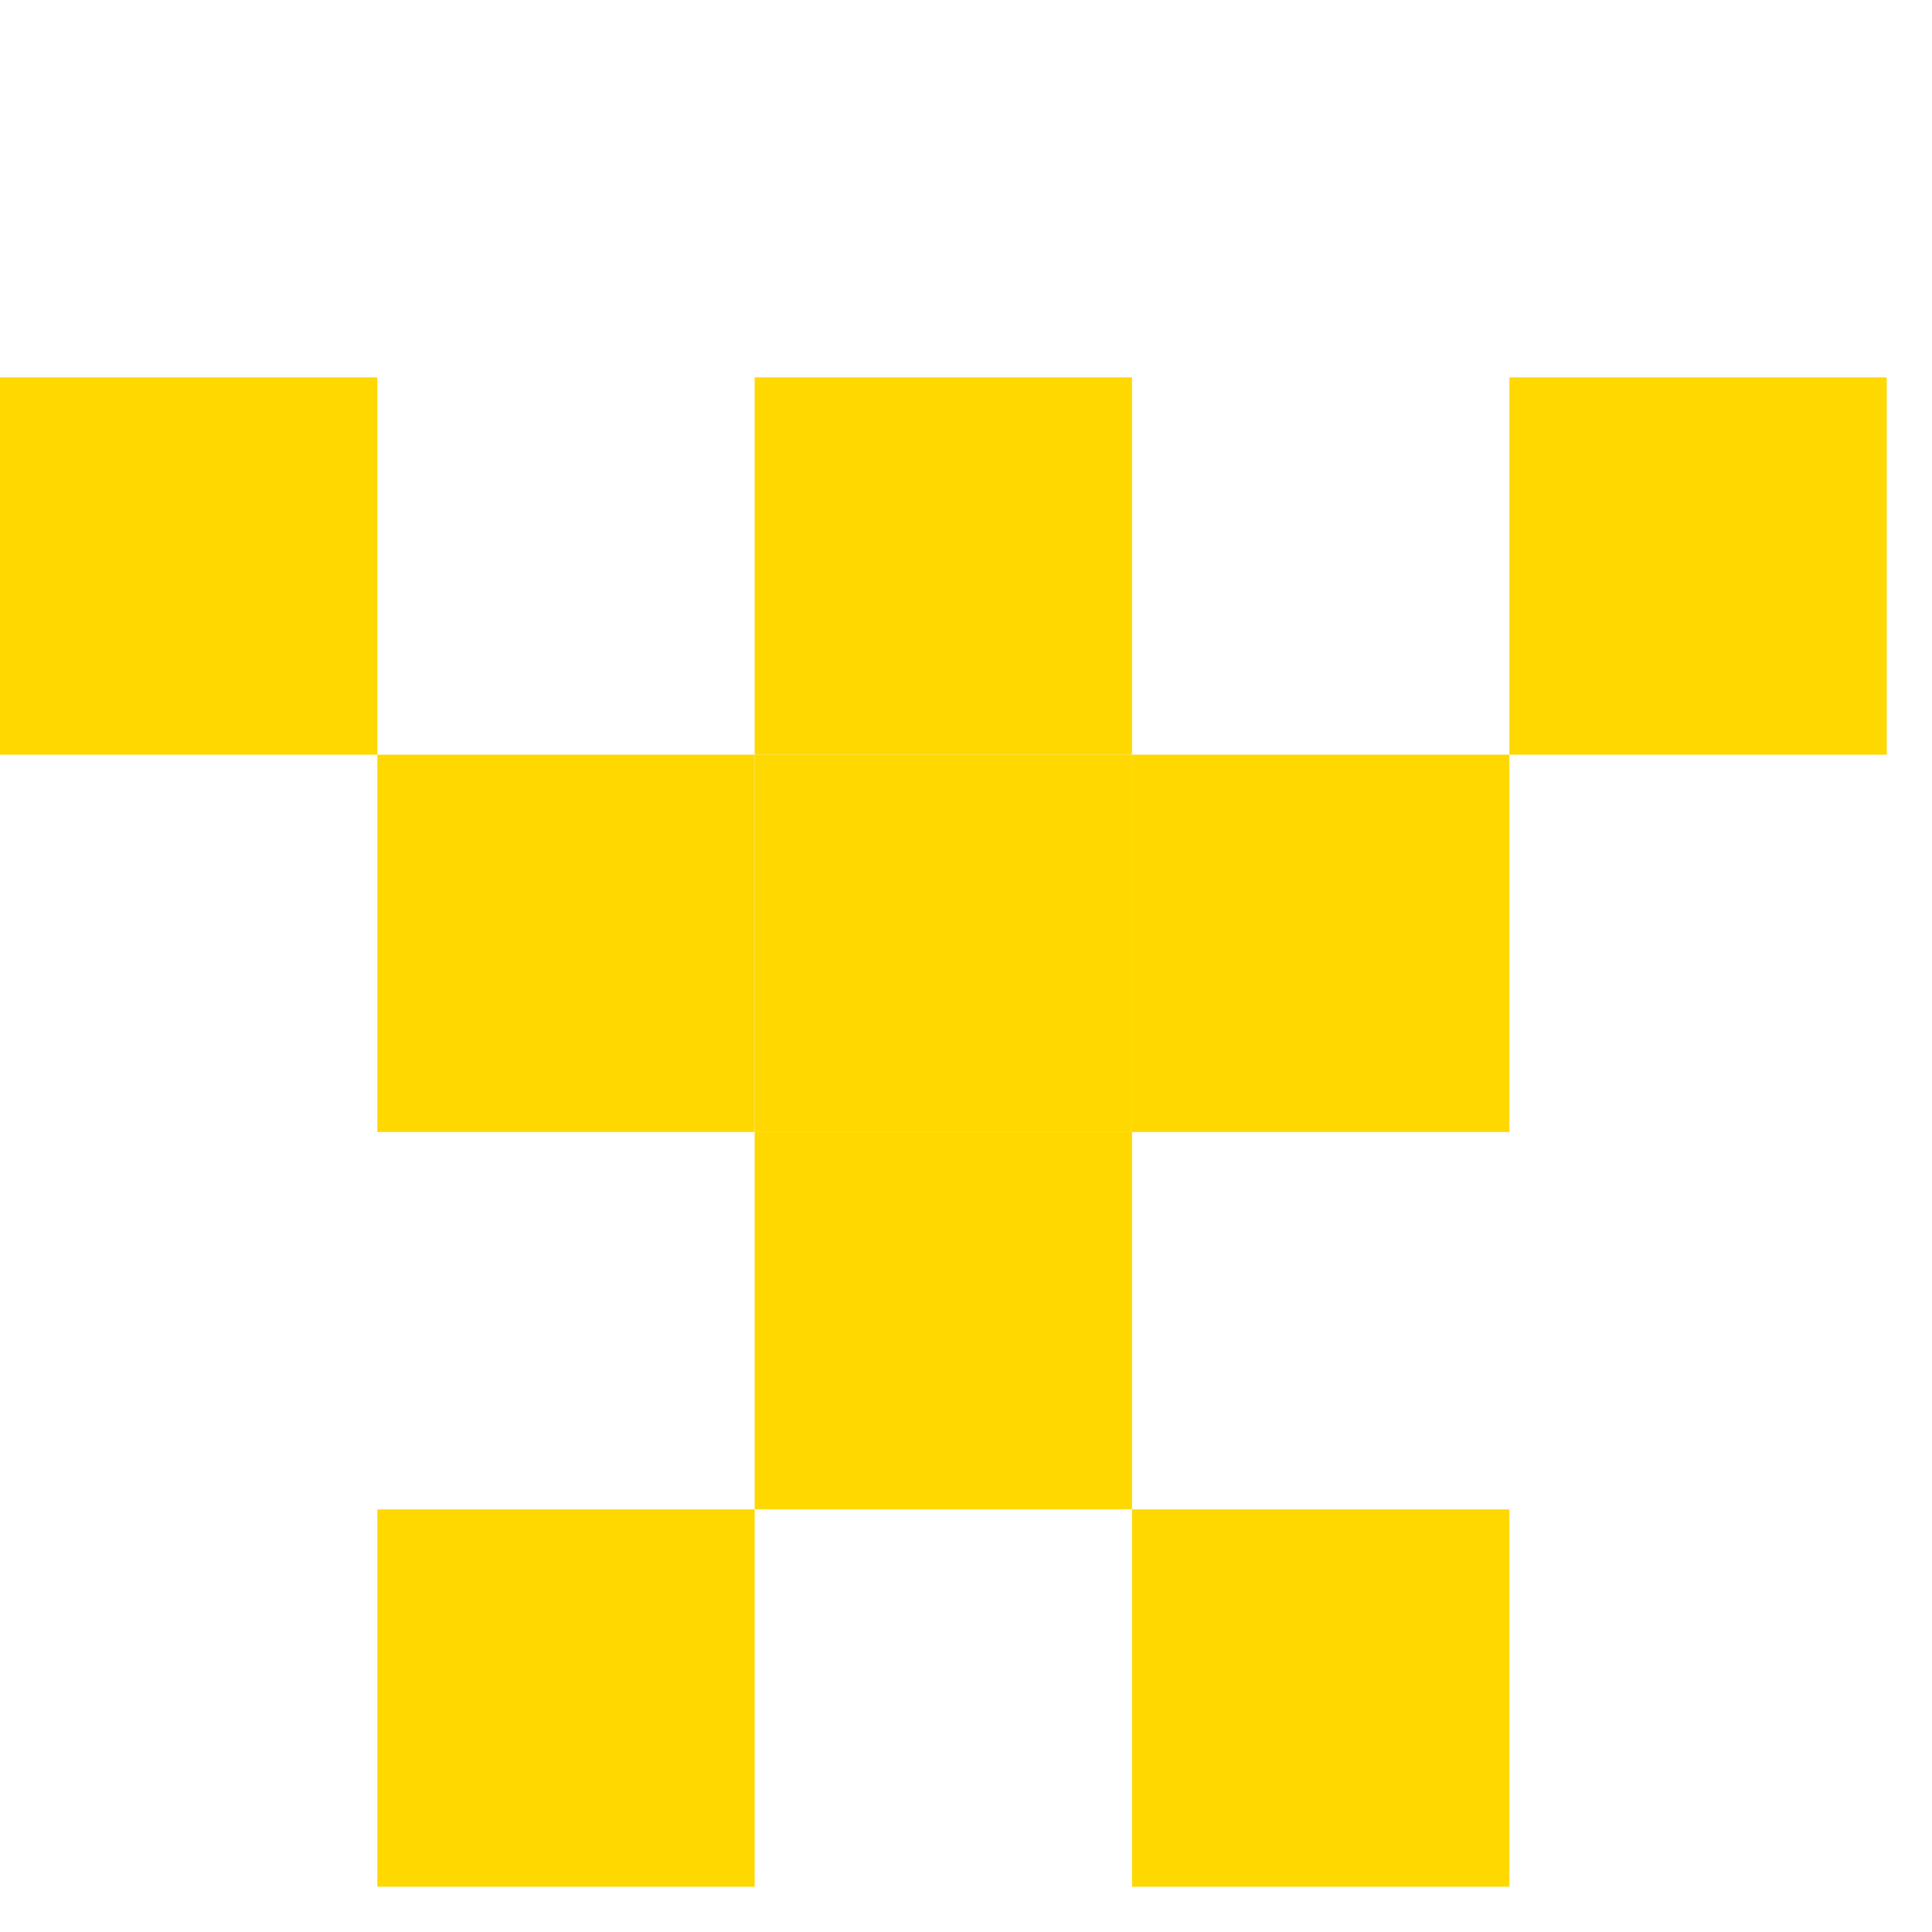
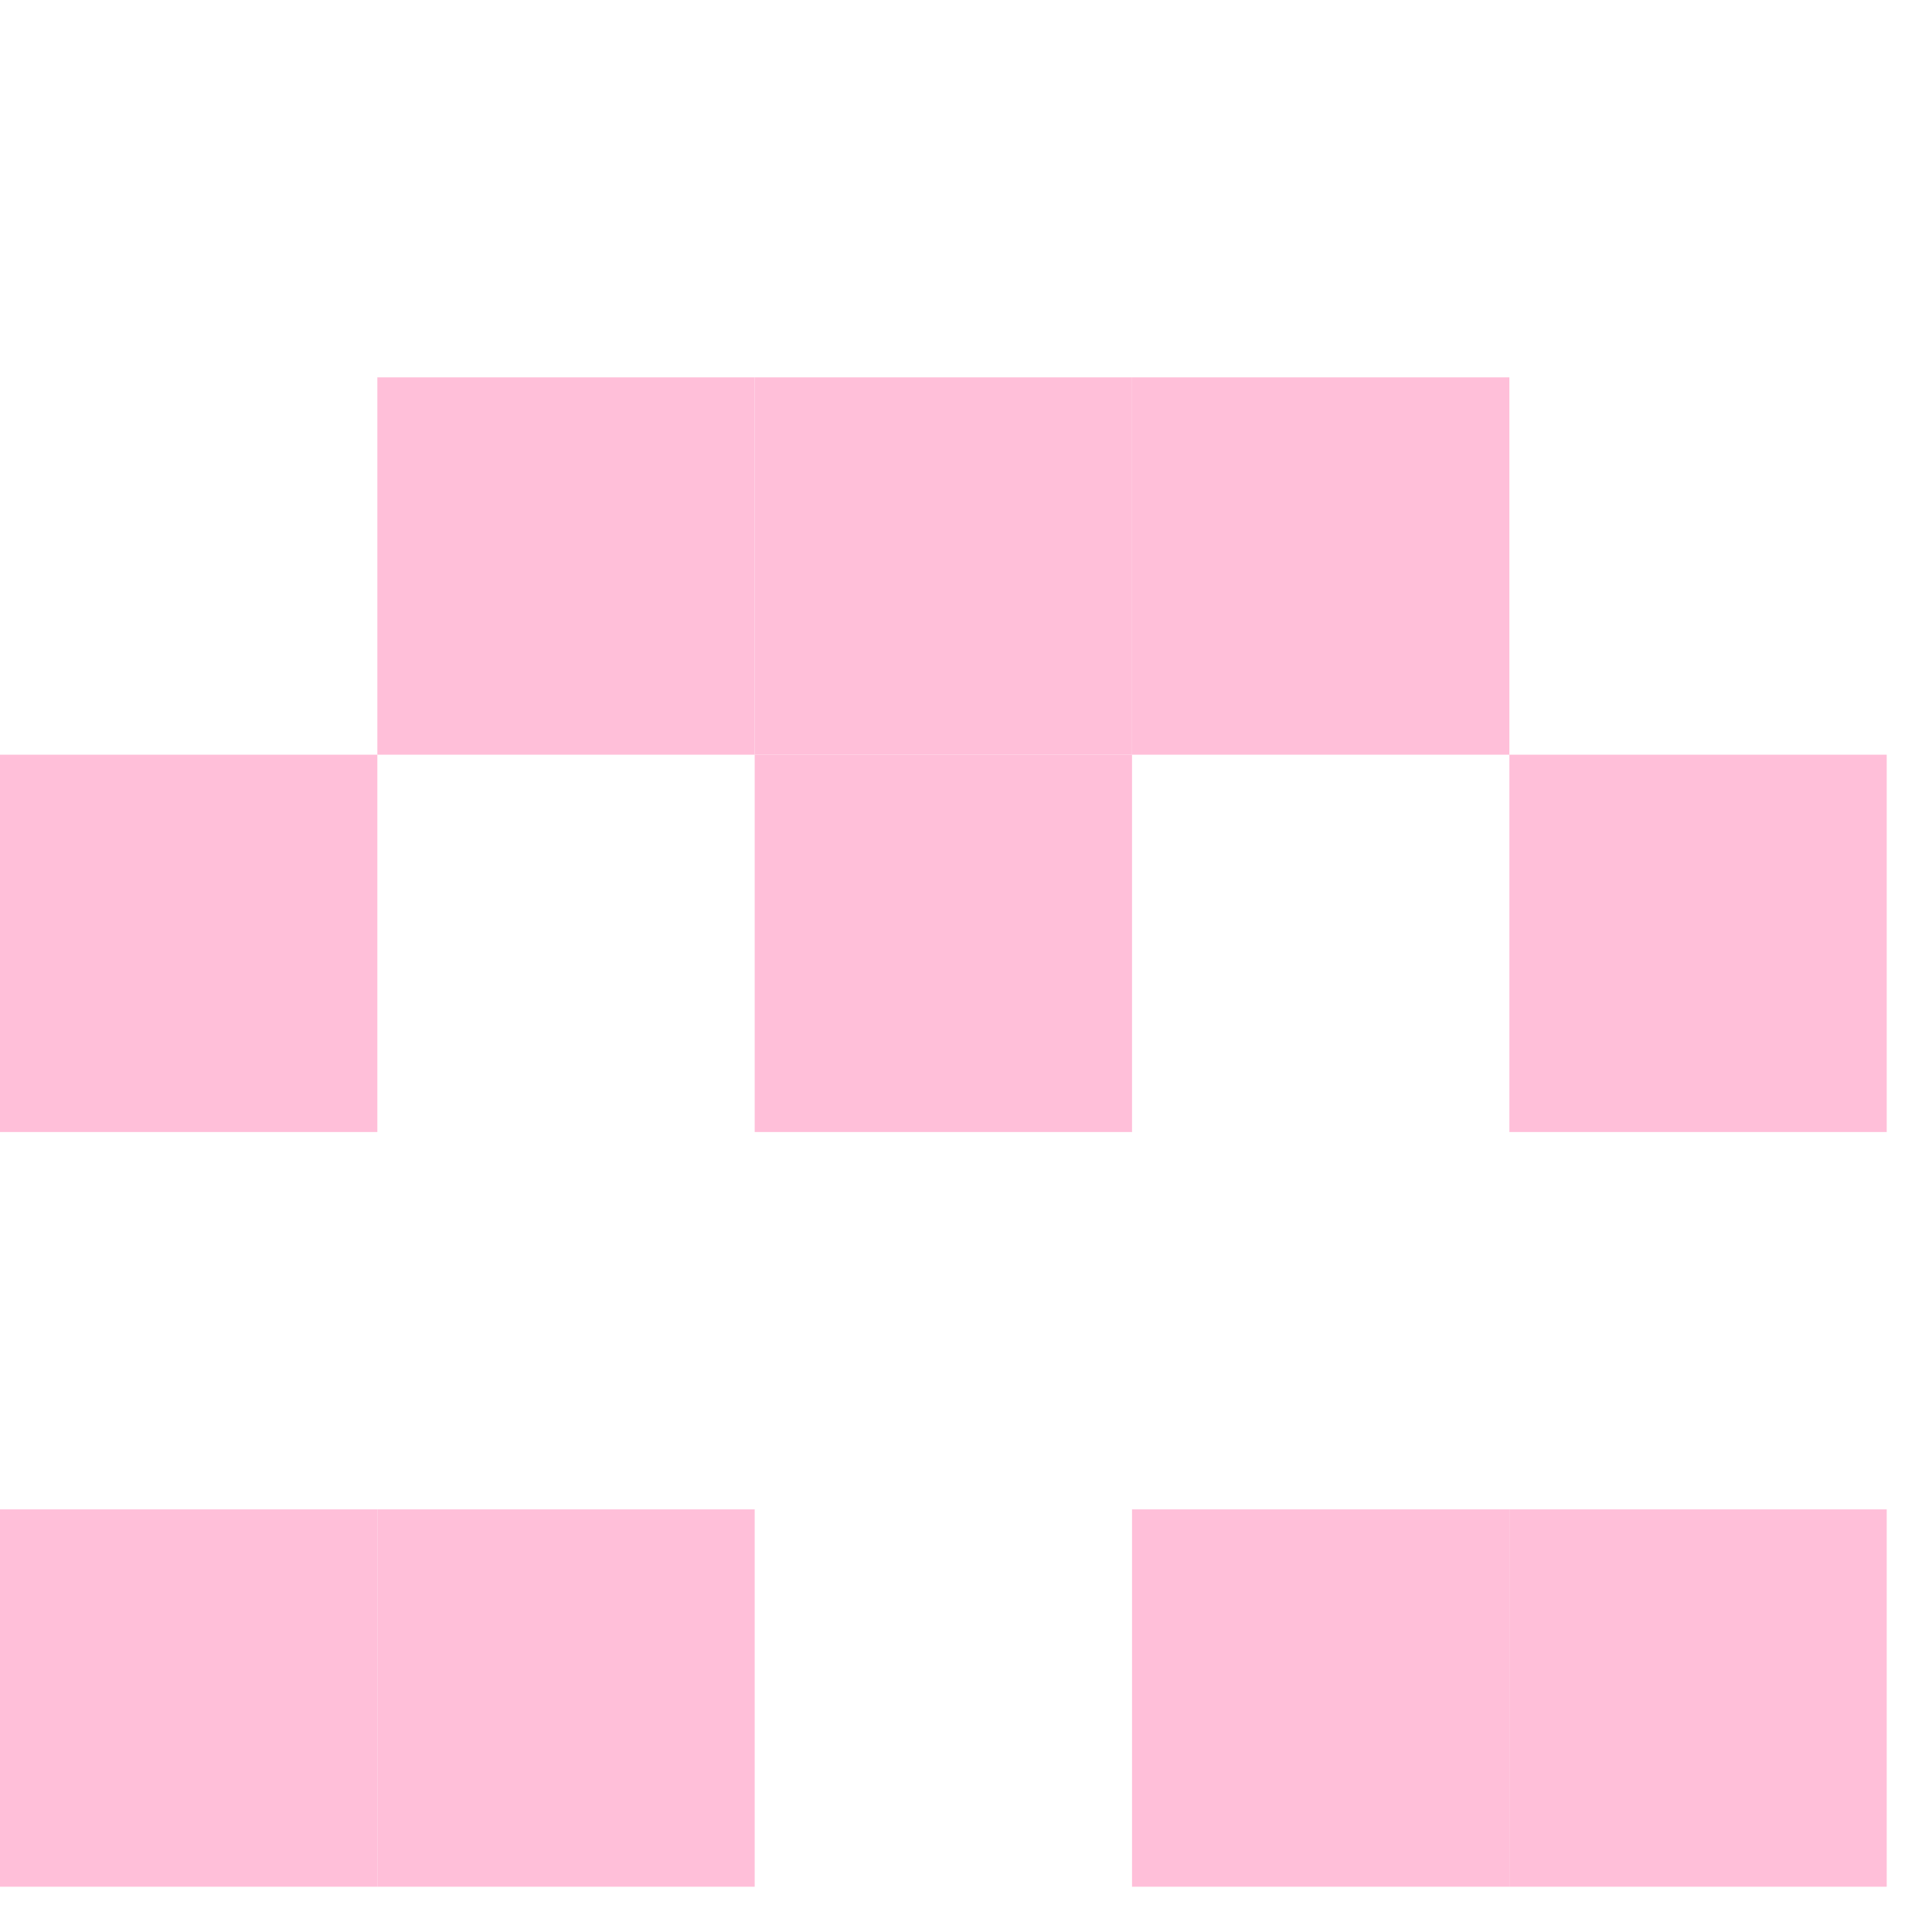
<svg xmlns="http://www.w3.org/2000/svg" id="example-identicon-48-svg" width="128" height="128" viewbox="0 0 128 128">
  <g>
    <rect x="0" y="0" width="25" height="25" fill="none" />
    <rect x="25" y="0" width="25" height="25" fill="none" />
    <rect x="50" y="0" width="25" height="25" fill="none" />
    <rect x="75" y="0" width="25" height="25" fill="none" />
    <rect x="100" y="0" width="25" height="25" fill="none" />
-     <rect x="0" y="25" width="25" height="25" fill="#ffd800" />
-     <rect x="25" y="25" width="25" height="25" fill="none" />
-     <rect x="50" y="25" width="25" height="25" fill="#ffd800" />
-     <rect x="75" y="25" width="25" height="25" fill="none" />
-     <rect x="100" y="25" width="25" height="25" fill="#ffd800" />
-     <rect x="0" y="50" width="25" height="25" fill="none" />
-     <rect x="25" y="50" width="25" height="25" fill="#ffd800" />
-     <rect x="50" y="50" width="25" height="25" fill="#ffd800" />
-     <rect x="75" y="50" width="25" height="25" fill="#ffd800" />
-     <rect x="100" y="50" width="25" height="25" fill="none" />
+     <rect x="0" y="25" width="25" height="25" fill="none" />
+     <rect x="25" y="25" width="25" height="25" fill="#ffbfd9" />
+     <rect x="50" y="25" width="25" height="25" fill="#ffbfd9" />
+     <rect x="75" y="25" width="25" height="25" fill="#ffbfd9" />
+     <rect x="100" y="25" width="25" height="25" fill="none" />
+     <rect x="0" y="50" width="25" height="25" fill="#ffbfd9" />
+     <rect x="25" y="50" width="25" height="25" fill="none" />
+     <rect x="50" y="50" width="25" height="25" fill="#ffbfd9" />
+     <rect x="75" y="50" width="25" height="25" fill="none" />
+     <rect x="100" y="50" width="25" height="25" fill="#ffbfd9" />
    <rect x="0" y="75" width="25" height="25" fill="none" />
    <rect x="25" y="75" width="25" height="25" fill="none" />
-     <rect x="50" y="75" width="25" height="25" fill="#ffd800" />
+     <rect x="50" y="75" width="25" height="25" fill="none" />
    <rect x="75" y="75" width="25" height="25" fill="none" />
    <rect x="100" y="75" width="25" height="25" fill="none" />
-     <rect x="0" y="100" width="25" height="25" fill="none" />
-     <rect x="25" y="100" width="25" height="25" fill="#ffd800" />
+     <rect x="0" y="100" width="25" height="25" fill="#ffbfd9" />
+     <rect x="25" y="100" width="25" height="25" fill="#ffbfd9" />
    <rect x="50" y="100" width="25" height="25" fill="none" />
-     <rect x="75" y="100" width="25" height="25" fill="#ffd800" />
-     <rect x="100" y="100" width="25" height="25" fill="none" />
+     <rect x="75" y="100" width="25" height="25" fill="#ffbfd9" />
+     <rect x="100" y="100" width="25" height="25" fill="#ffbfd9" />
  </g>
</svg>
